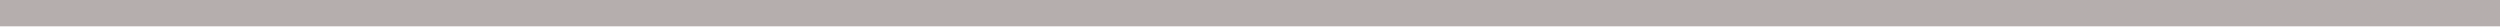
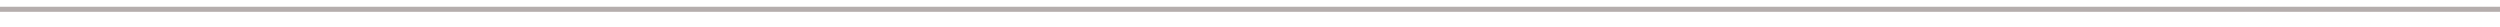
- <svg xmlns="http://www.w3.org/2000/svg" id="Layer_1" data-name="Layer 1" viewBox="0 0 444.38 4.68">
-   <defs>
-     <style>.cls-1{fill:#b5aead;}</style>
-   </defs>
-   <rect class="cls-1" width="444.38" height="4.68" />
+ <svg xmlns="http://www.w3.org/2000/svg" version="1.1" id="Layer_1" x="0px" y="0px" viewBox="0 0 444.4 4.7" style="enable-background:new 0 0 444.4 4.7;" xml:space="preserve">
+   <style type="text/css">
+ 	.st0{fill:#B5AEAD;}
+ </style>
+   <rect y="1.2" class="st0" width="444.4" height="0.9" />
</svg>
